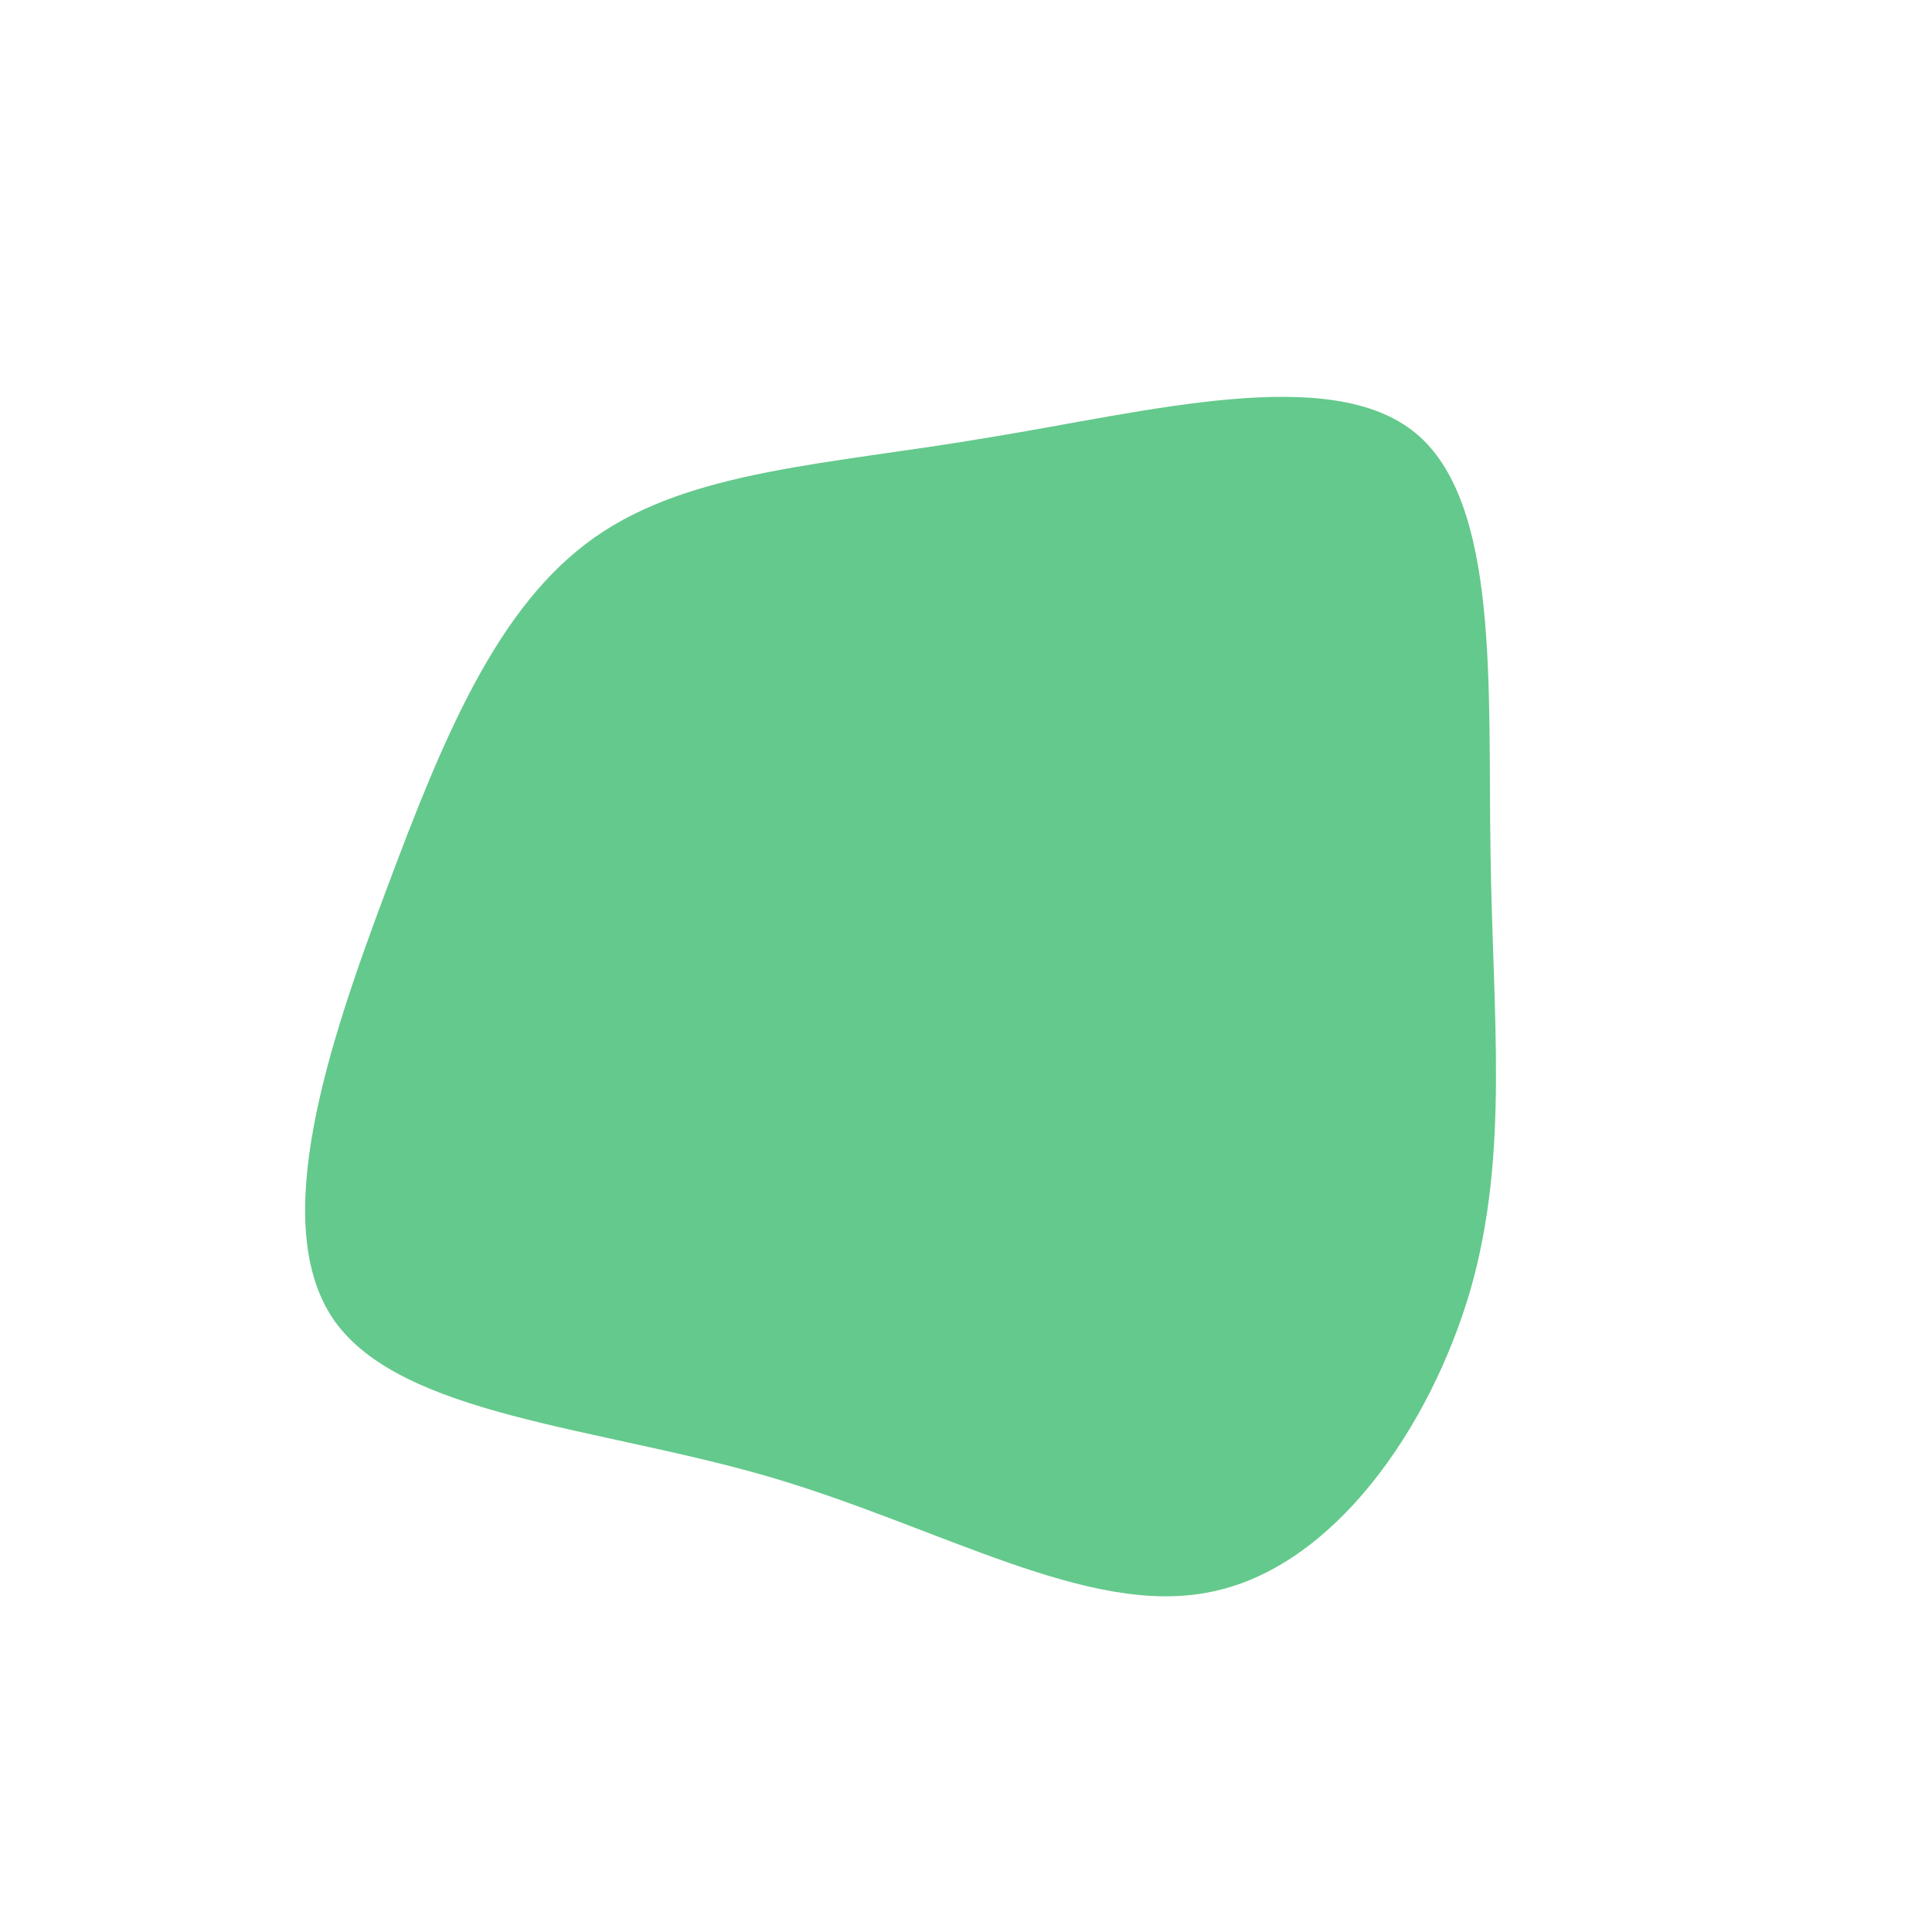
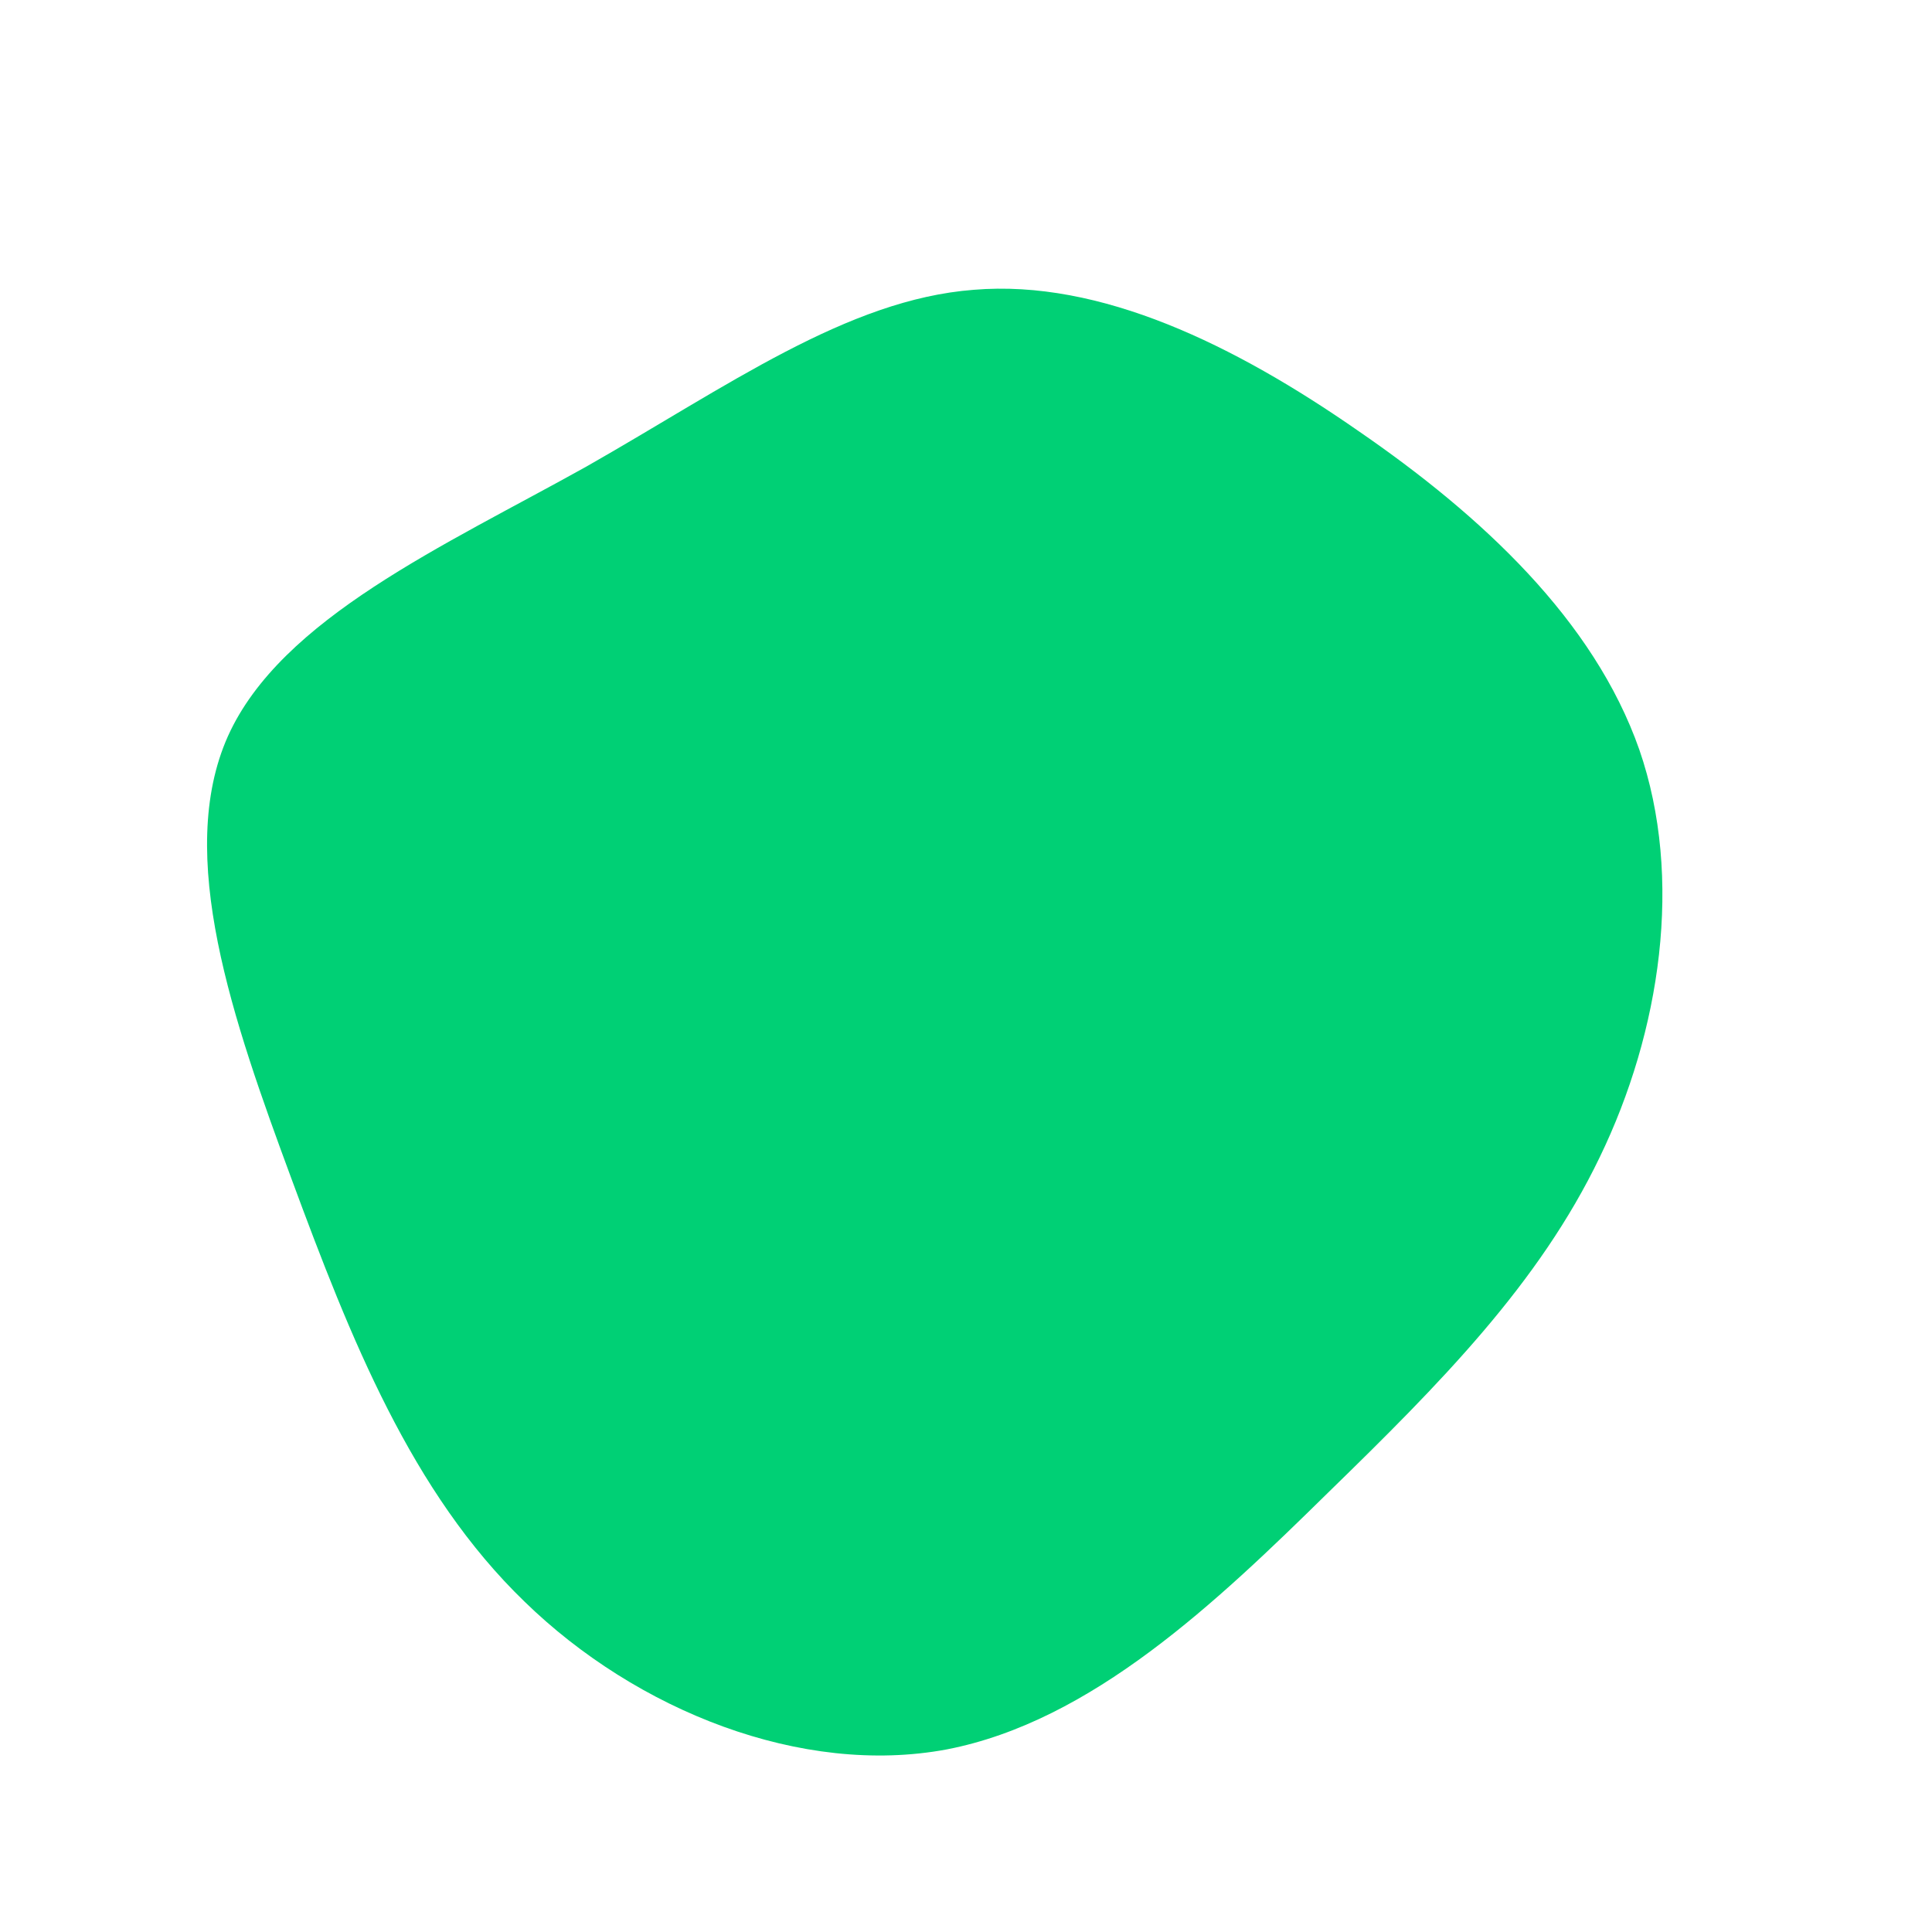
<svg xmlns="http://www.w3.org/2000/svg" viewBox="0 0 200 200">
-   <path fill="#64C98C" d="M46.5,-55.2C55.3,-48,54,-28.7,54.3,-11.8C54.5,5,56.3,19.3,52.2,33.6C48,47.9,38,62.3,25.3,64.8C12.7,67.4,-2.6,58.1,-20.3,52.9C-38.1,47.7,-58.4,46.6,-65.4,36.7C-72.3,26.8,-66,8.1,-60,-7.9C-54,-24,-48.4,-37.4,-38.4,-44.4C-28.4,-51.4,-14.2,-51.9,2.3,-54.7C18.9,-57.4,37.7,-62.4,46.5,-55.2Z" transform="translate(100 100)" />
+   <path fill="#00D075" d="M40.6,-55.4C53.4,-46.6,65,-35.8,69.7,-22.4C74.3,-9.1,71.9,6.8,65.6,19.8C59.3,32.9,49.1,43.2,37.5,54.5C25.9,65.9,13,78.2,-2,81.1C-17,83.9,-34.1,77.1,-45.7,65.8C-57.4,54.5,-63.7,38.6,-69.8,22.1C-75.9,5.6,-81.9,-11.5,-76.4,-23.8C-70.9,-36,-54,-43.5,-39.3,-51.7C-24.7,-60,-12.3,-69,0.8,-70C13.9,-71.1,27.8,-64.3,40.6,-55.4Z" transform="translate(100 100)" />
</svg>
